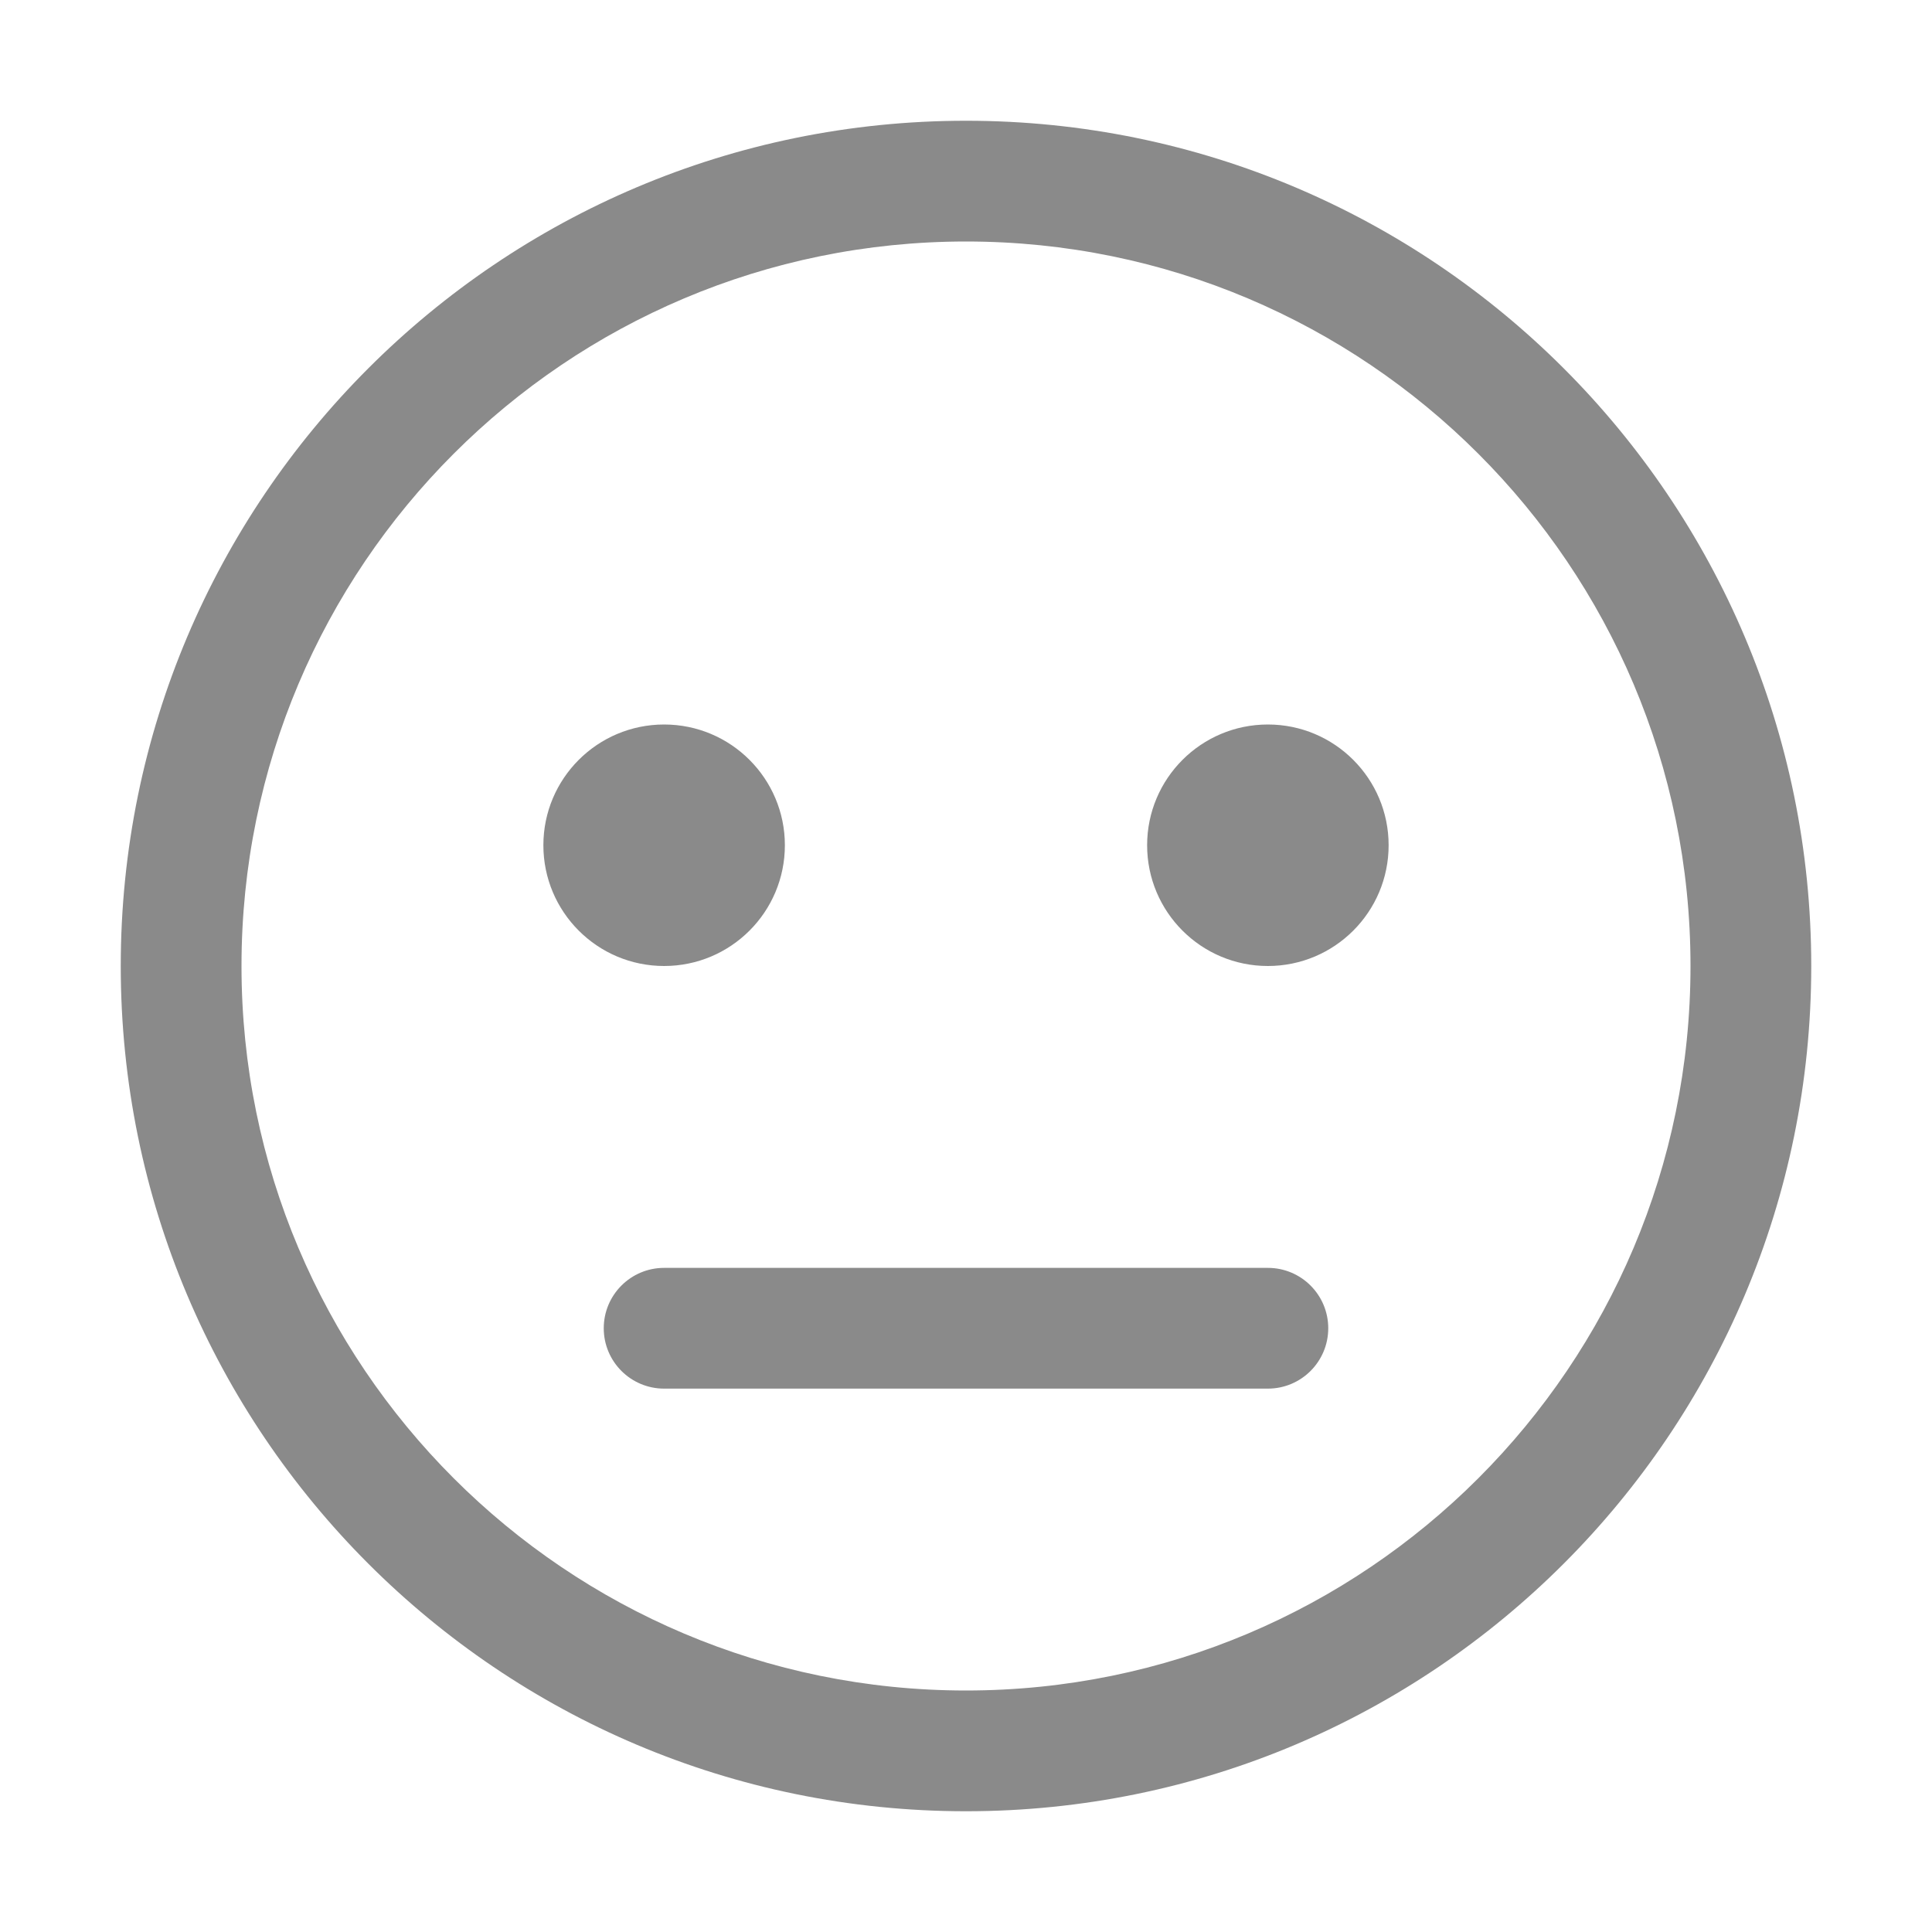
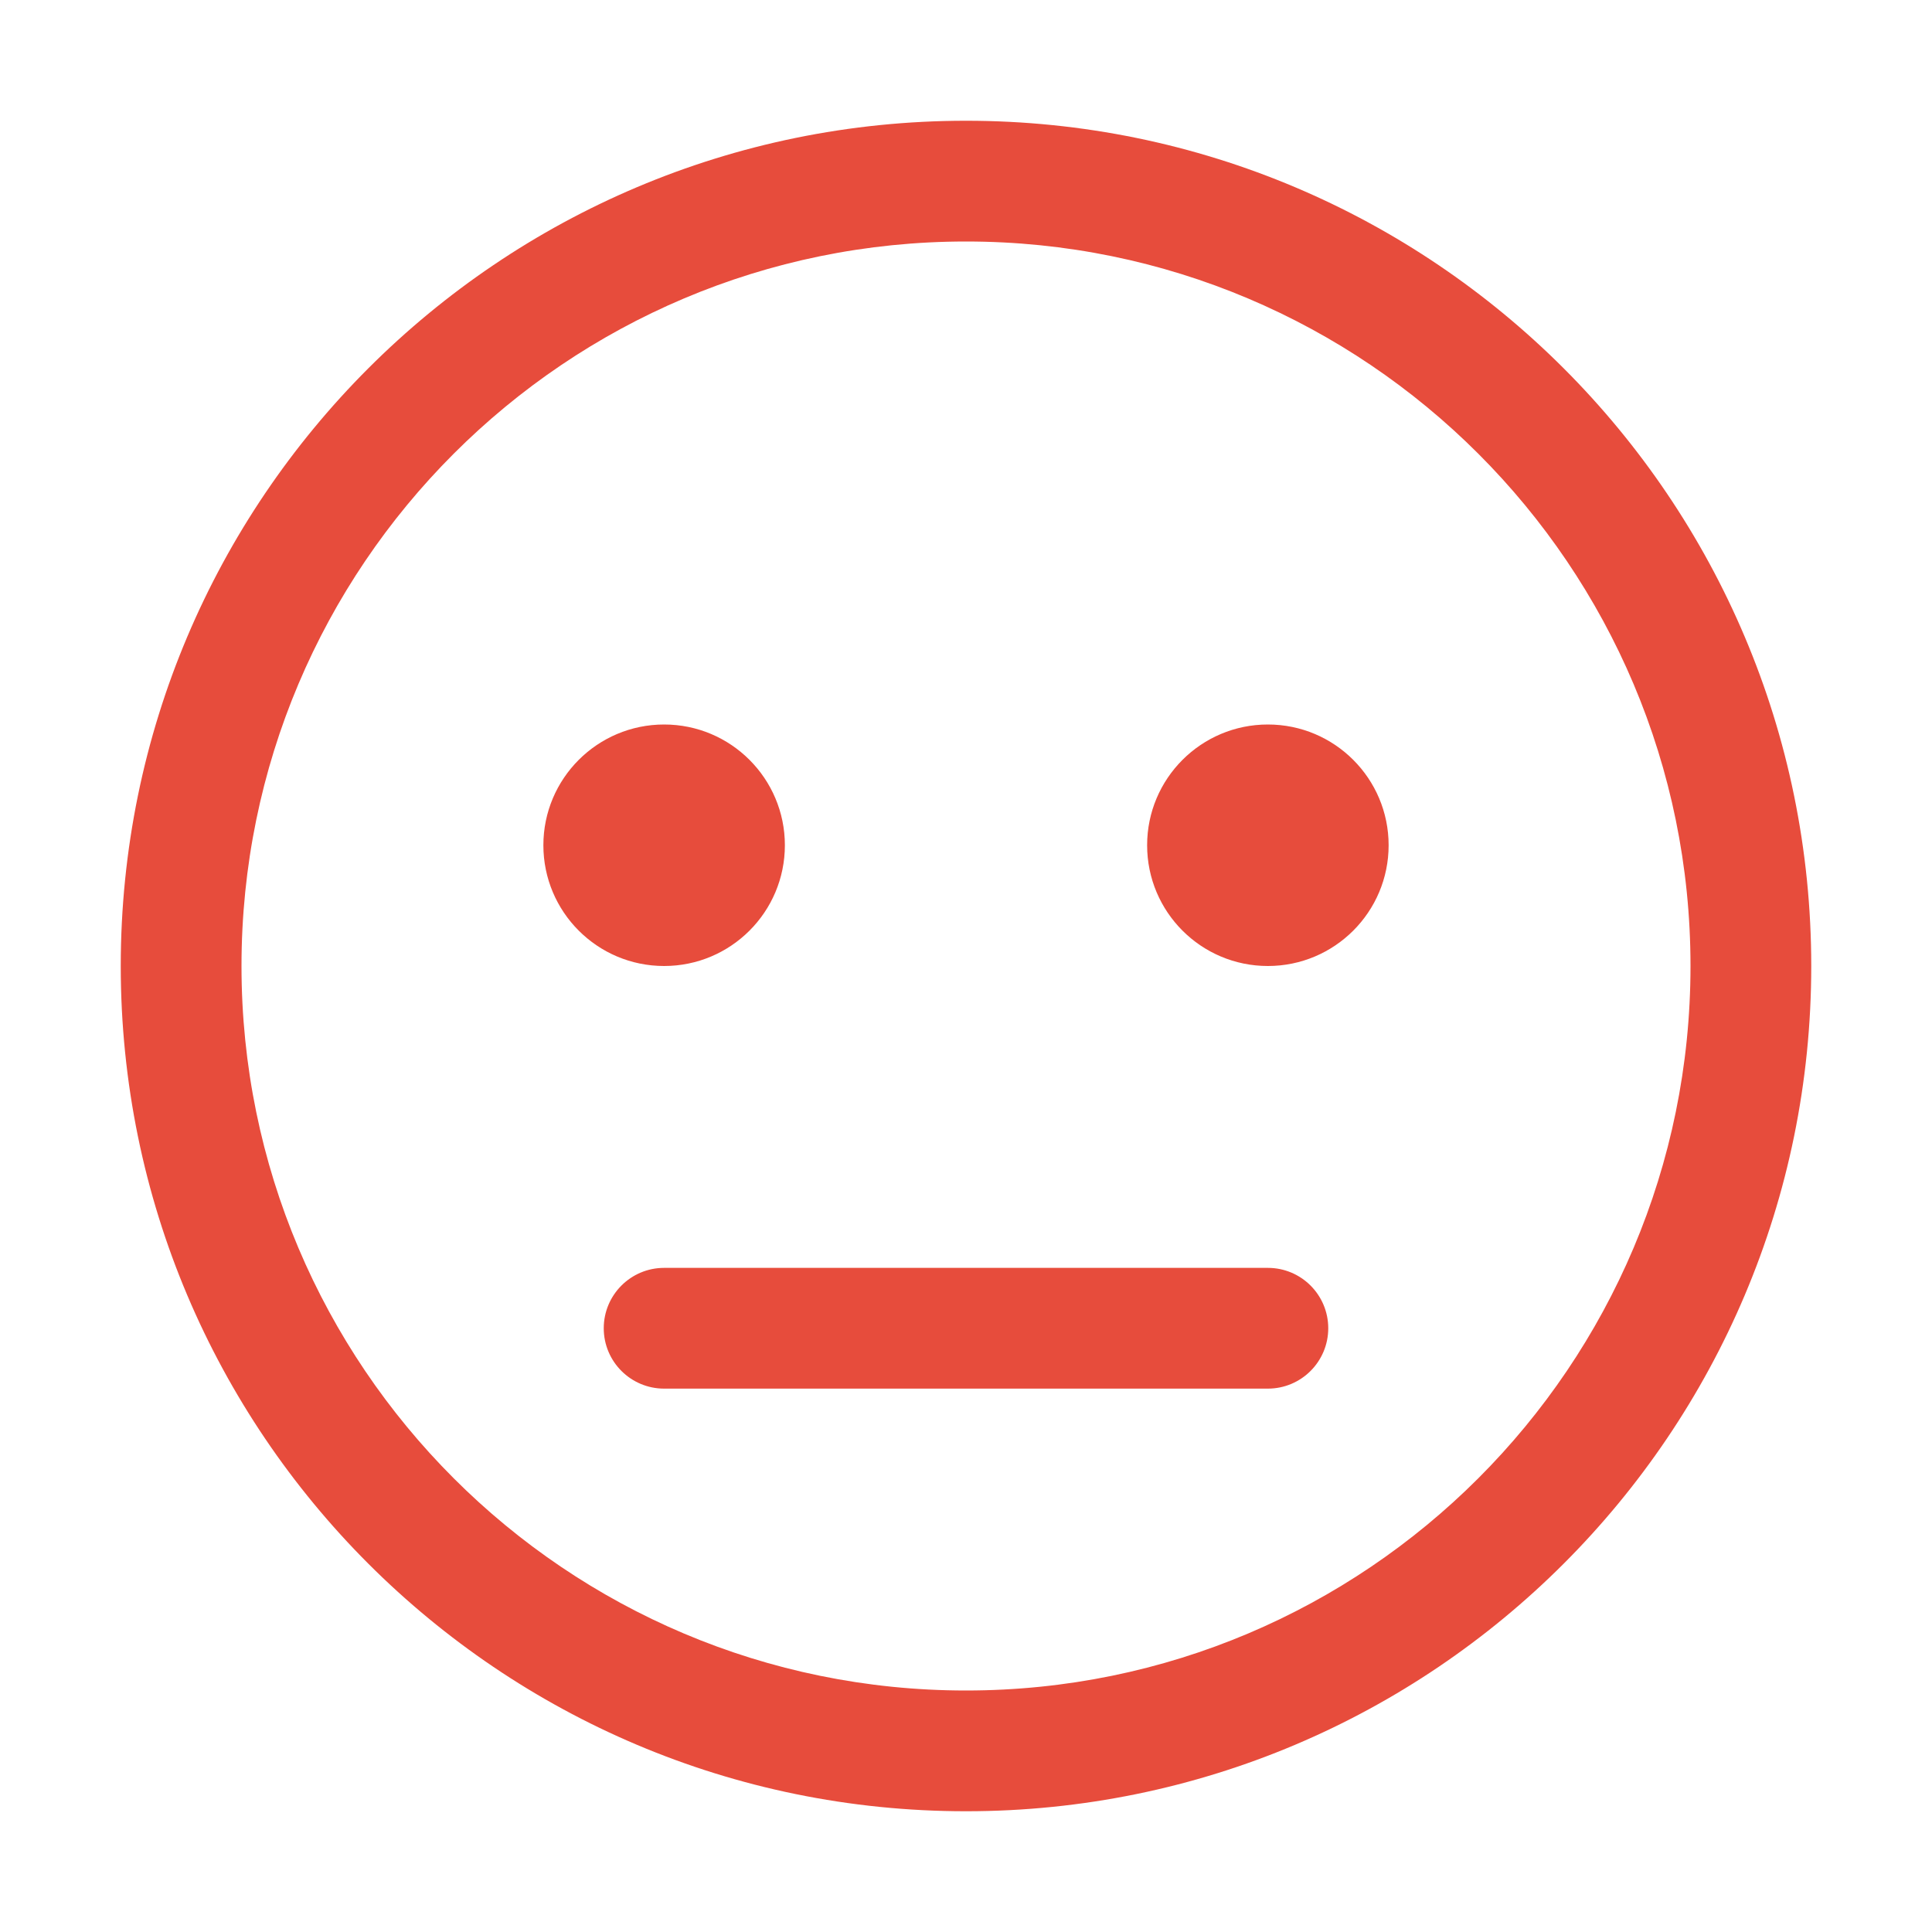
<svg xmlns="http://www.w3.org/2000/svg" t="1634612421625" class="icon" viewBox="0 0 1024 1024" version="1.1" p-id="14112" width="60" height="60">
-   <path d="M512 64c247.424 0 448 200.576 448 448s-200.576 448-448 448S64 759.424 64 512 264.576 64 512 64z m0 64C299.936 128 128 299.936 128 512s171.936 384 384 384 384-171.936 384-384S724.064 128 512 128z m160 544a32 32 0 0 1 0 64H352a32 32 0 0 1 0-64h320z m-320-288a64 64 0 1 1 0 128 64 64 0 0 1 0-128z m320 0a64 64 0 1 1 0 128 64 64 0 0 1 0-128z" p-id="14113" fill="#8a8a8a" />
+   <path d="M512 64c247.424 0 448 200.576 448 448s-200.576 448-448 448S64 759.424 64 512 264.576 64 512 64z m0 64C299.936 128 128 299.936 128 512s171.936 384 384 384 384-171.936 384-384S724.064 128 512 128z m160 544a32 32 0 0 1 0 64H352a32 32 0 0 1 0-64h320z m-320-288a64 64 0 1 1 0 128 64 64 0 0 1 0-128z m320 0a64 64 0 1 1 0 128 64 64 0 0 1 0-128z" p-id="14113" fill="#e74c3c" />
</svg>
